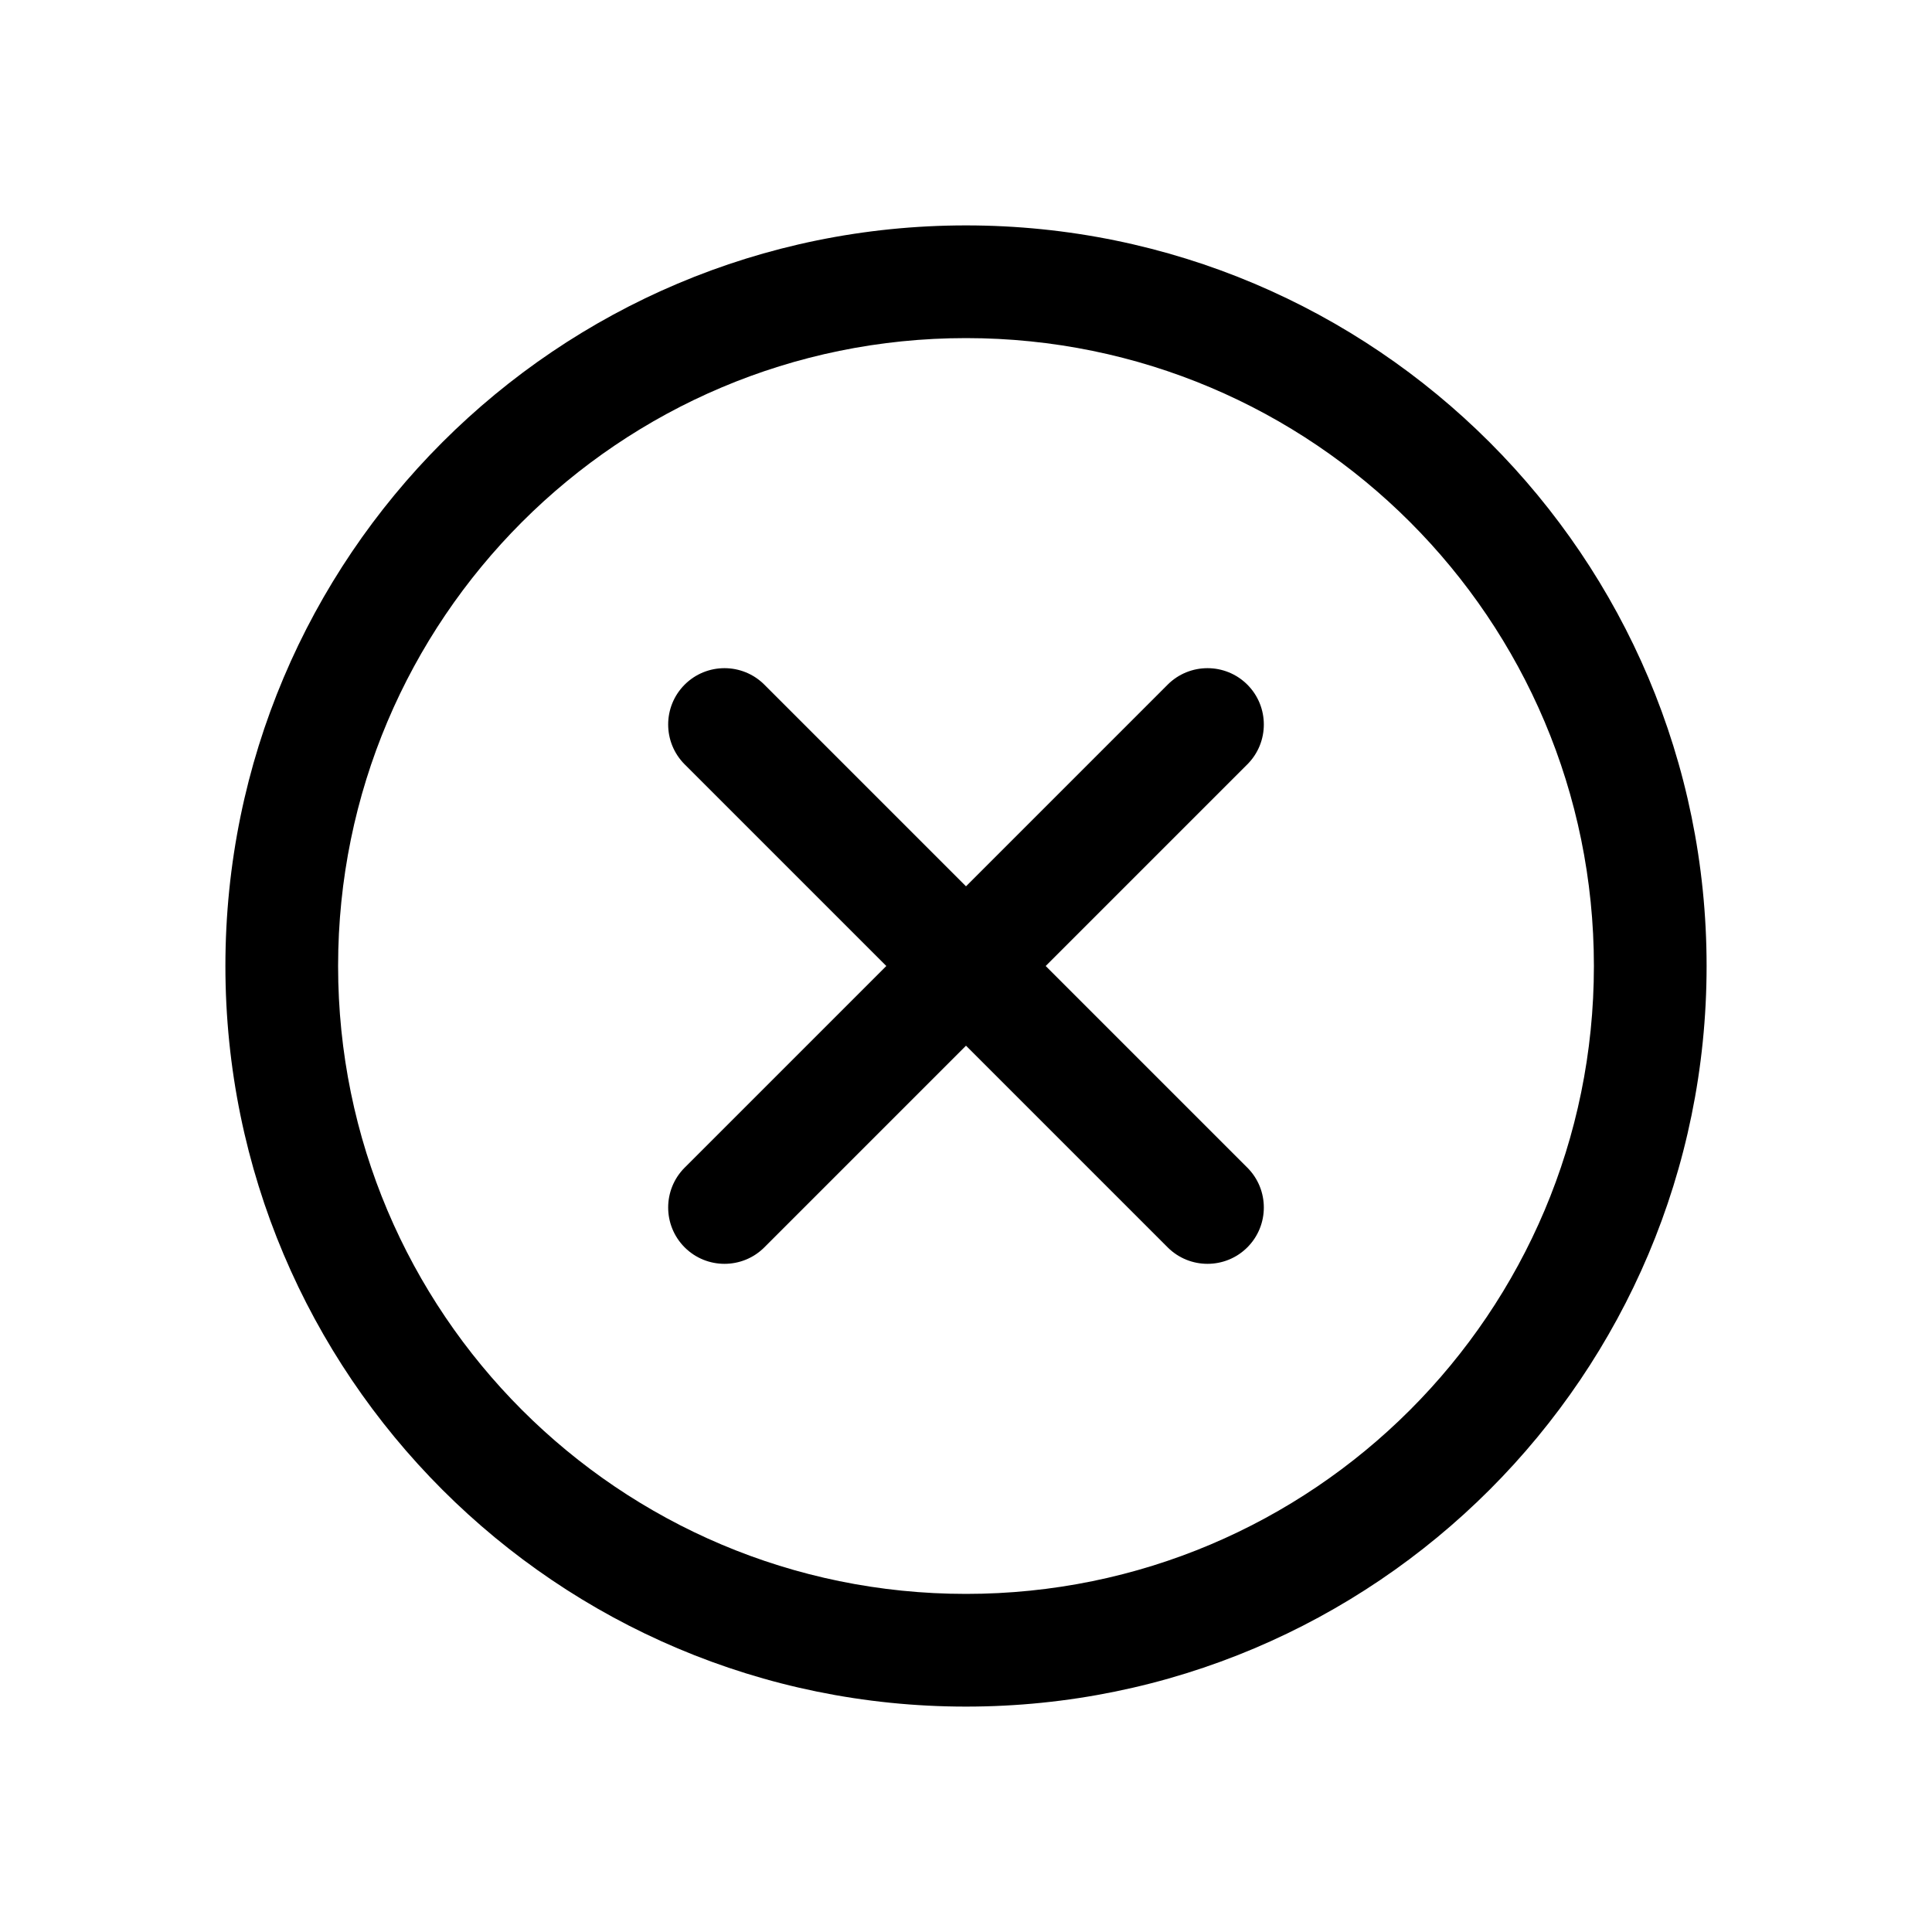
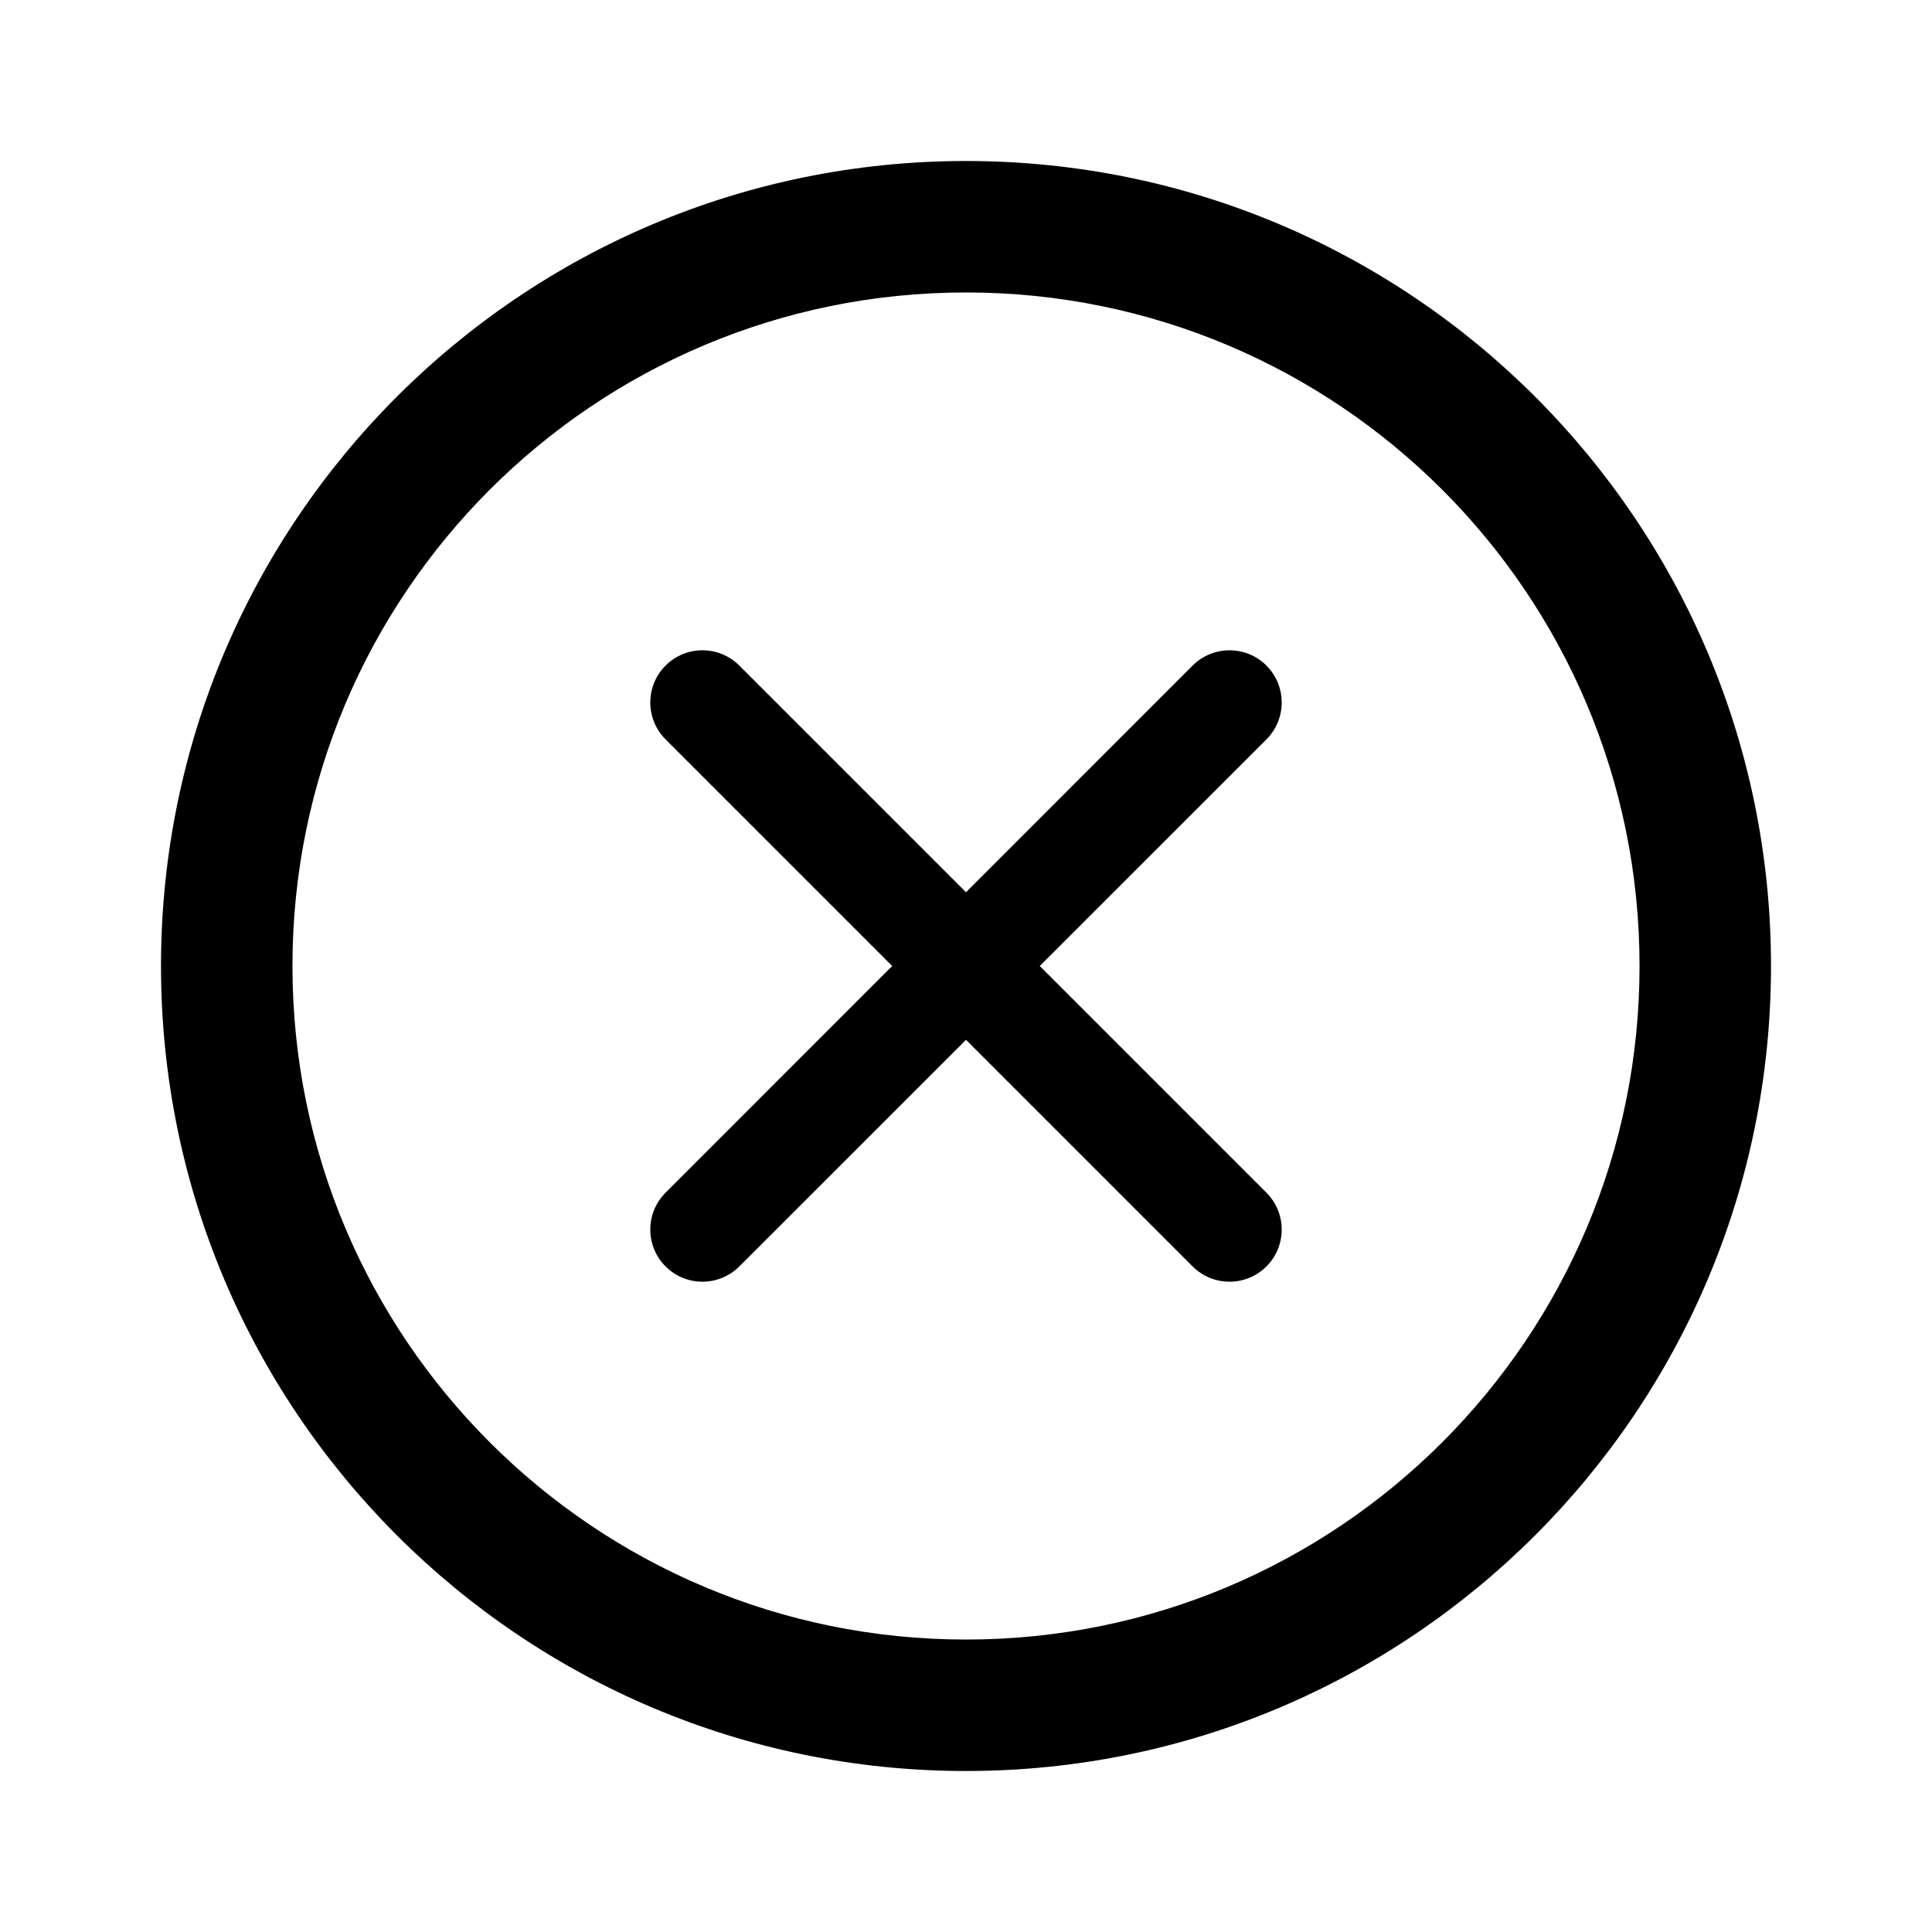
<svg xmlns="http://www.w3.org/2000/svg" width="24" height="24" viewBox="0 0 24 24" fill="none" data-karrot-ui-icon="true">
-   <path d="M9.495 8.505C9.222 8.232 8.778 8.232 8.505 8.505C8.232 8.778 8.232 9.222 8.505 9.495L11.01 12L8.505 14.505C8.232 14.778 8.232 15.222 8.505 15.495C8.778 15.768 9.222 15.768 9.495 15.495L12 12.99L14.505 15.495C14.778 15.768 15.222 15.768 15.495 15.495C15.768 15.222 15.768 14.778 15.495 14.505L12.99 12L15.495 9.495C15.768 9.222 15.768 8.778 15.495 8.505C15.222 8.232 14.778 8.232 14.505 8.505L12 11.01L9.495 8.505Z" fill="currentColor" />
-   <path fill-rule="evenodd" clip-rule="evenodd" d="M12 2.8C6.919 2.8 2.8 6.919 2.8 12C2.8 17.081 6.919 21.2 12 21.2C17.081 21.2 21.2 17.081 21.2 12C21.2 6.919 17.081 2.8 12 2.8ZM4.2 12C4.2 7.692 7.692 4.2 12 4.2C16.308 4.2 19.8 7.692 19.8 12C19.8 16.308 16.308 19.8 12 19.8C7.692 19.8 4.2 16.308 4.2 12Z" fill="currentColor" />
+   <path fill-rule="evenodd" clip-rule="evenodd" d="M2 12C2 6.477 6.477 2 12 2C17.523 2 22 6.477 22 12C22 17.523 17.523 22 12 22C6.477 22 2 17.523 2 12ZM12 3.633C7.379 3.633 3.633 7.379 3.633 12C3.633 16.621 7.379 20.367 12 20.367C16.621 20.367 20.367 16.621 20.367 12C20.367 7.379 16.621 3.633 12 3.633Z" fill="currentColor" />
+   <path d="M8.268 8.268C8.521 8.015 8.931 8.015 9.184 8.268L12 11.084L14.815 8.268C15.068 8.015 15.479 8.015 15.732 8.268C15.985 8.521 15.985 8.932 15.732 9.185L12.916 12L15.732 14.816C15.985 15.069 15.985 15.479 15.732 15.732C15.479 15.985 15.068 15.985 14.815 15.732L12 12.917L9.184 15.732C8.931 15.985 8.521 15.985 8.268 15.732C8.015 15.479 8.015 15.069 8.268 14.816L11.083 12L8.268 9.185C8.015 8.932 8.015 8.521 8.268 8.268Z" fill="currentColor" />
</svg>
